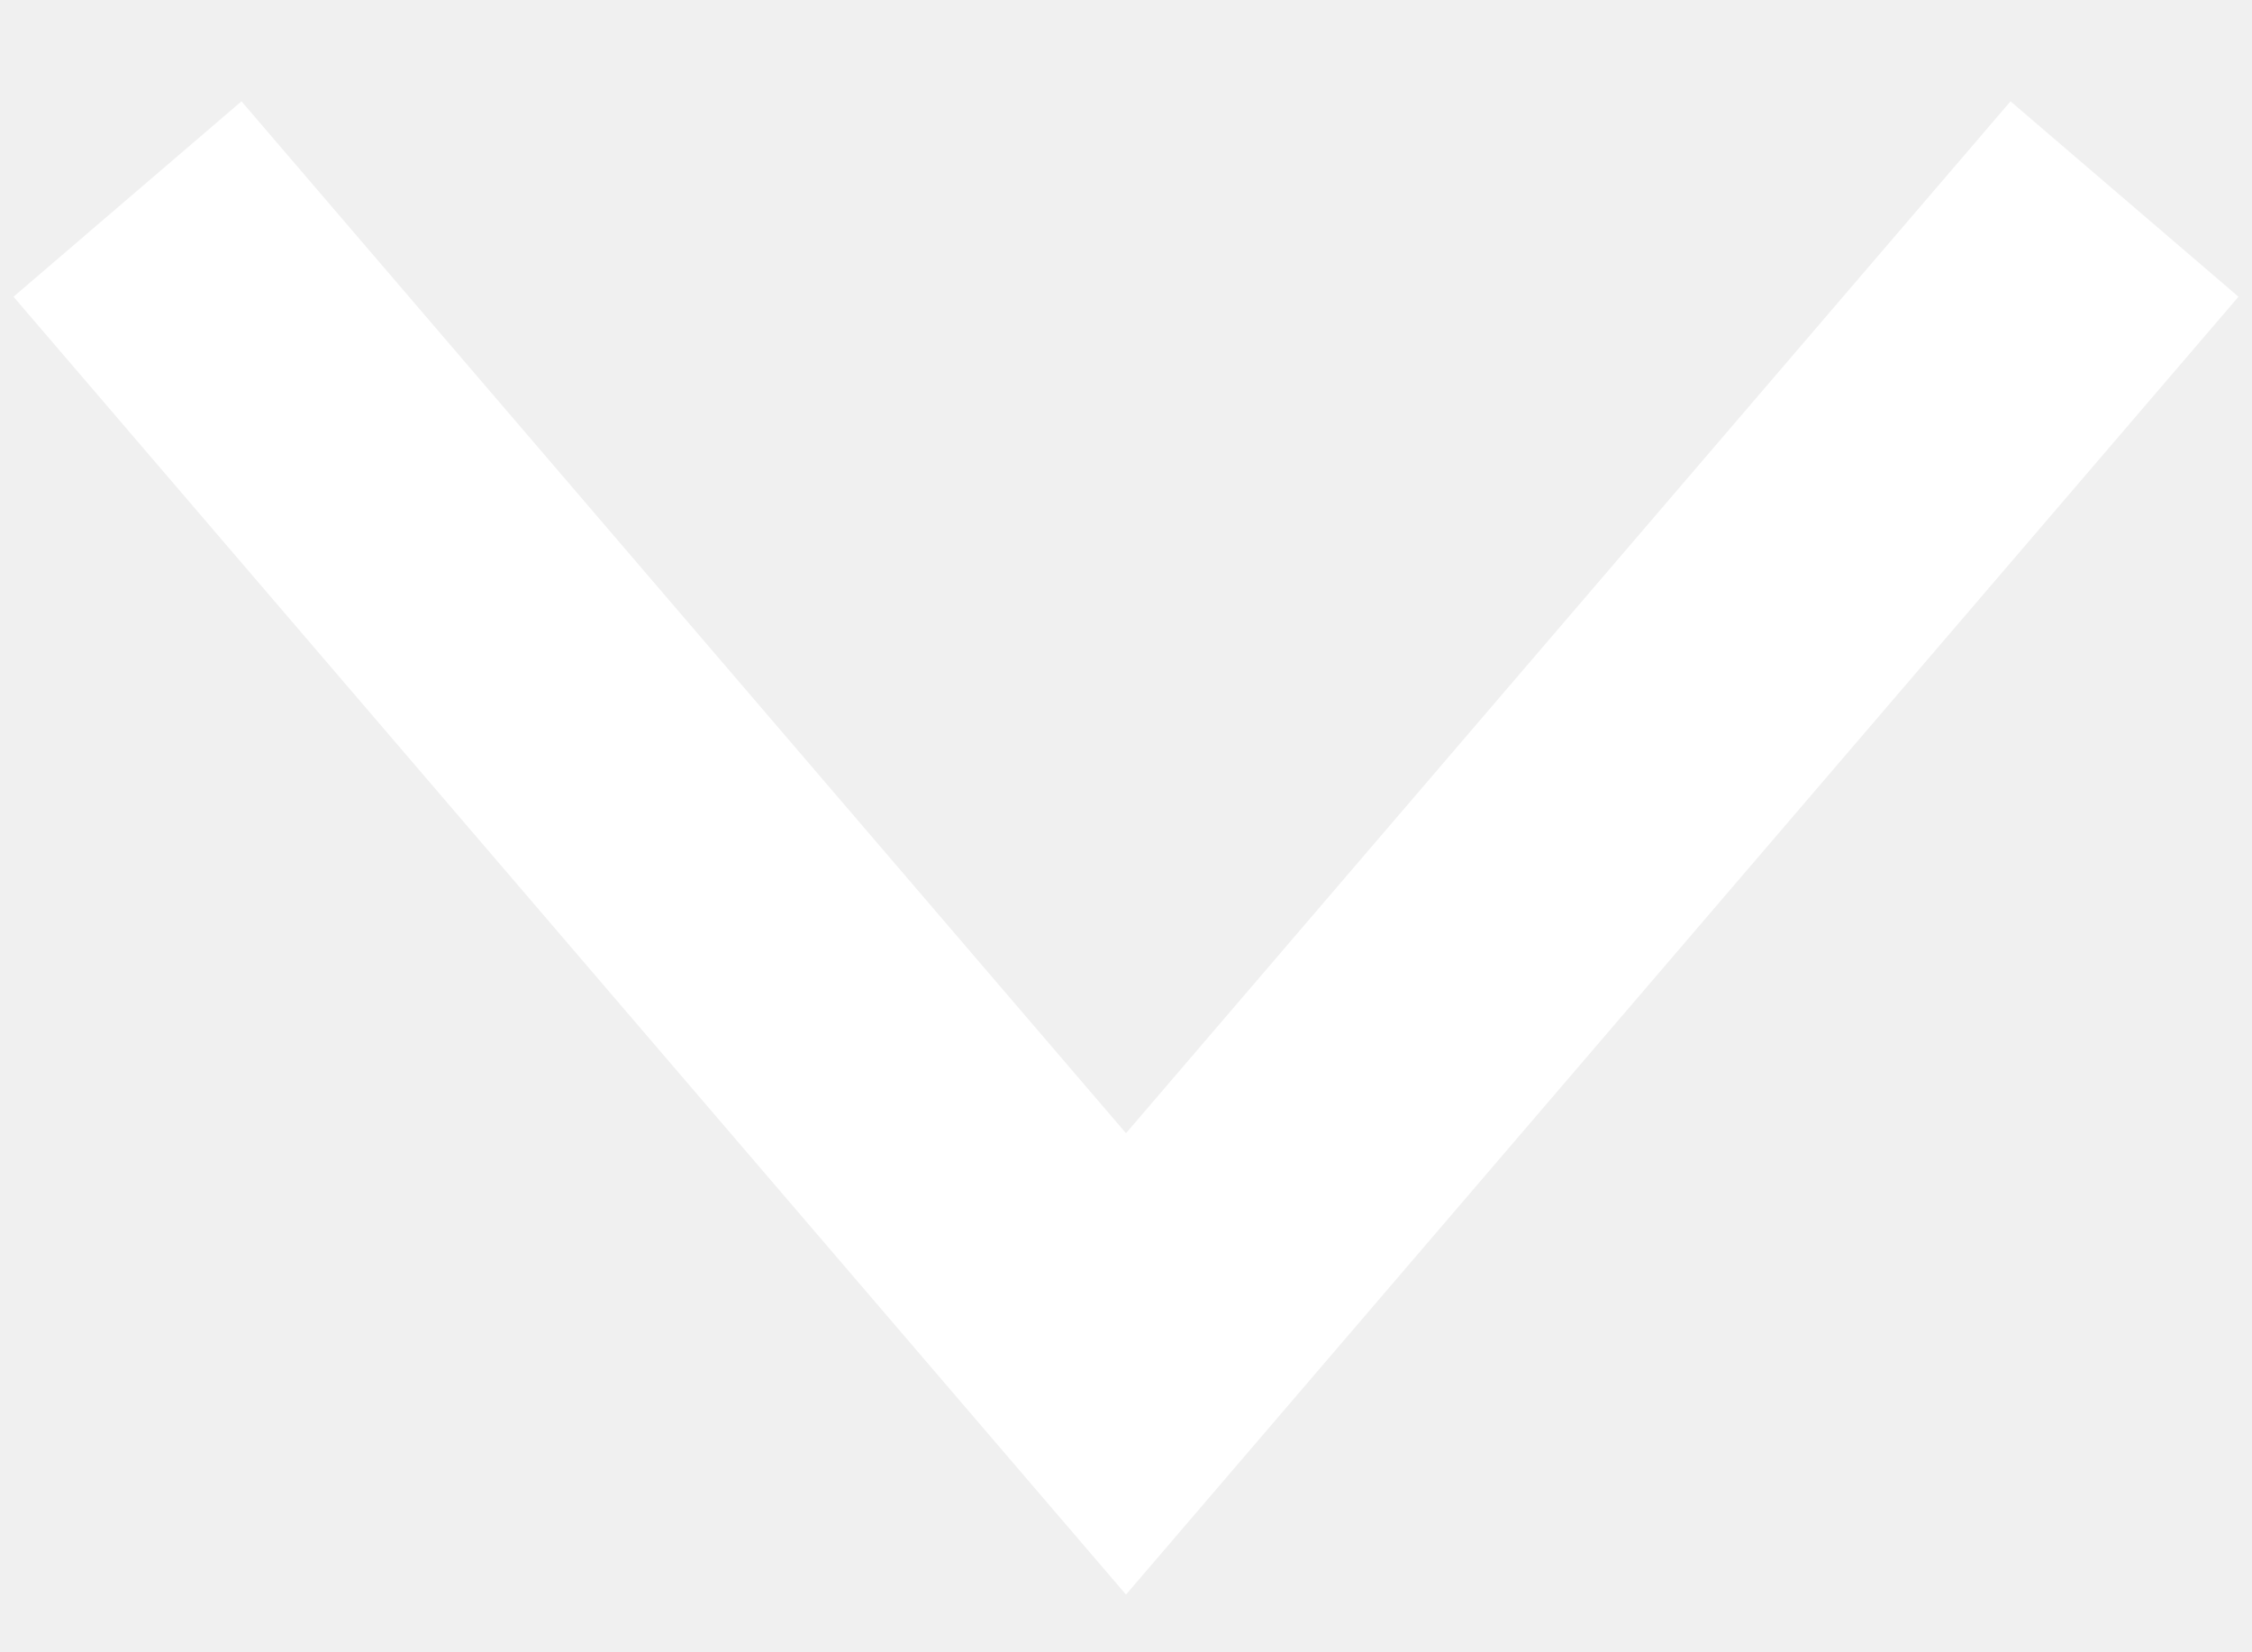
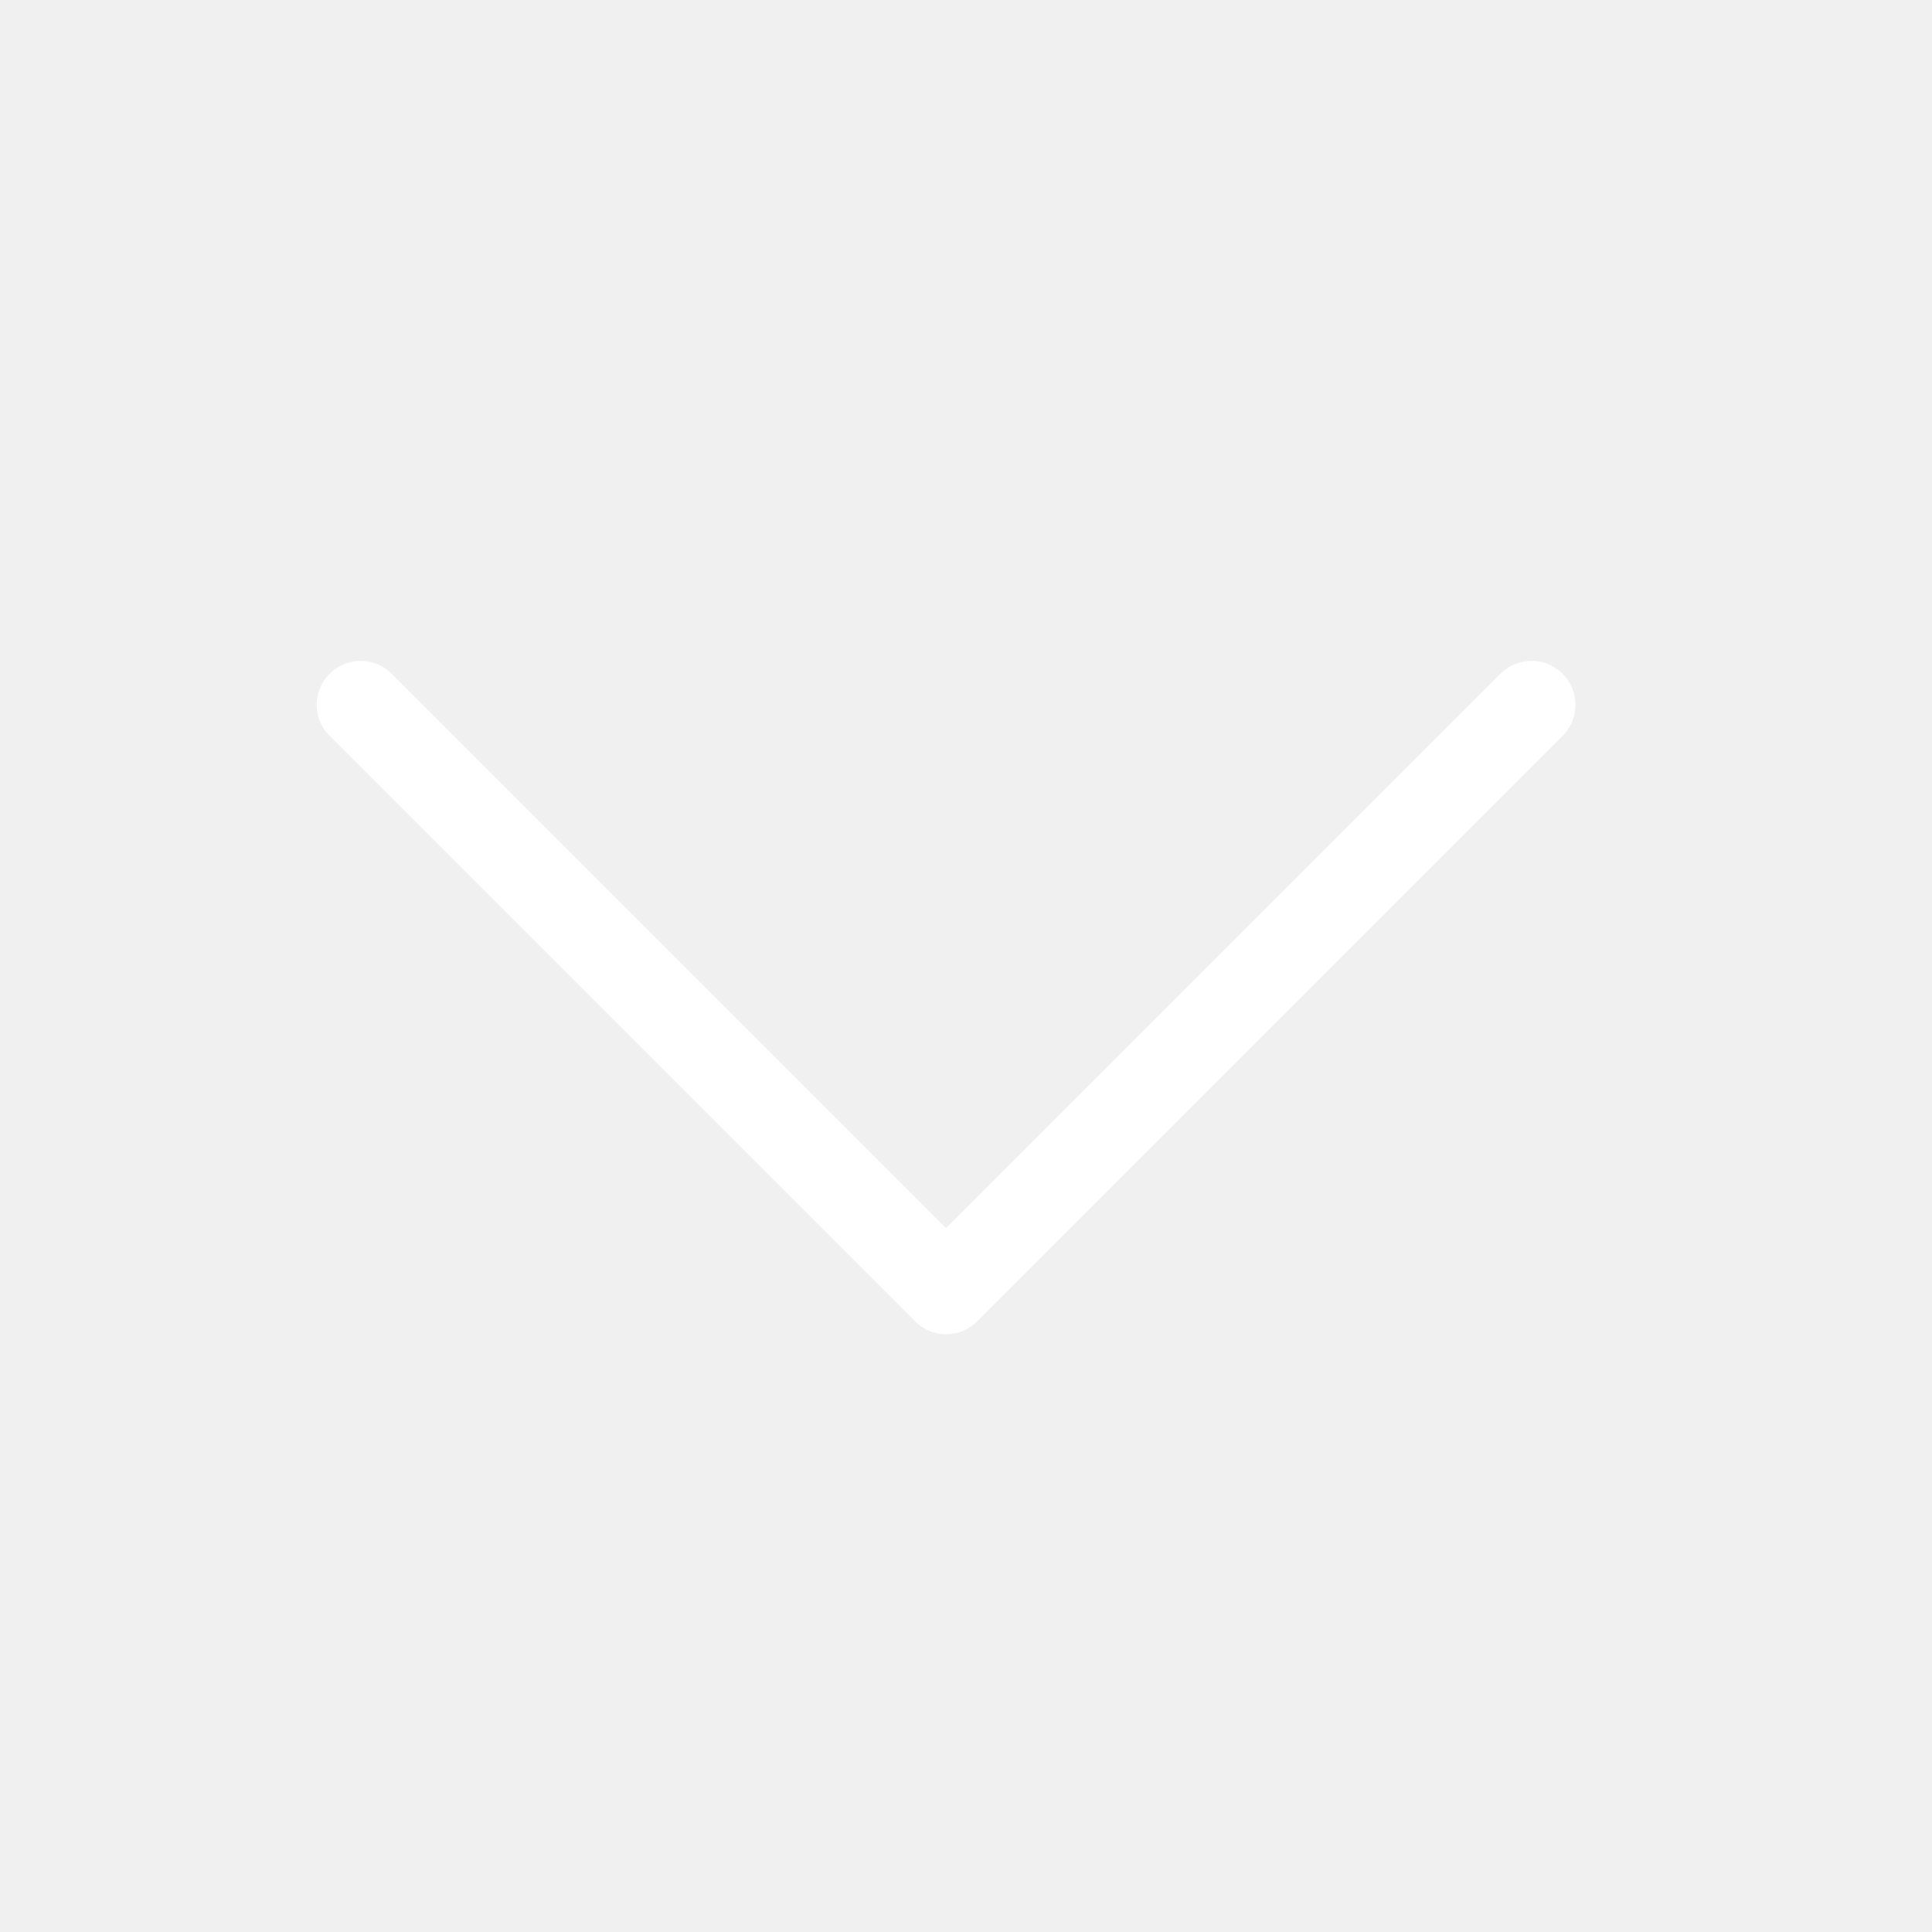
- <svg xmlns="http://www.w3.org/2000/svg" width="15" height="11" viewBox="0 0 15 11" fill="none">
-   <path d="M13.5 2.085L7.5 9.085L1.5 2.085" stroke="white" stroke-width="2" stroke-linecap="square" />
+ <svg xmlns="http://www.w3.org/2000/svg" width="33" height="33" viewBox="0 0 33 33" fill="none">
+   <path d="M26.16 12.039L16.16 22.039L6.16 12.039" stroke="white" stroke-width="1.5" stroke-linecap="round" stroke-linejoin="round" />
</svg>
